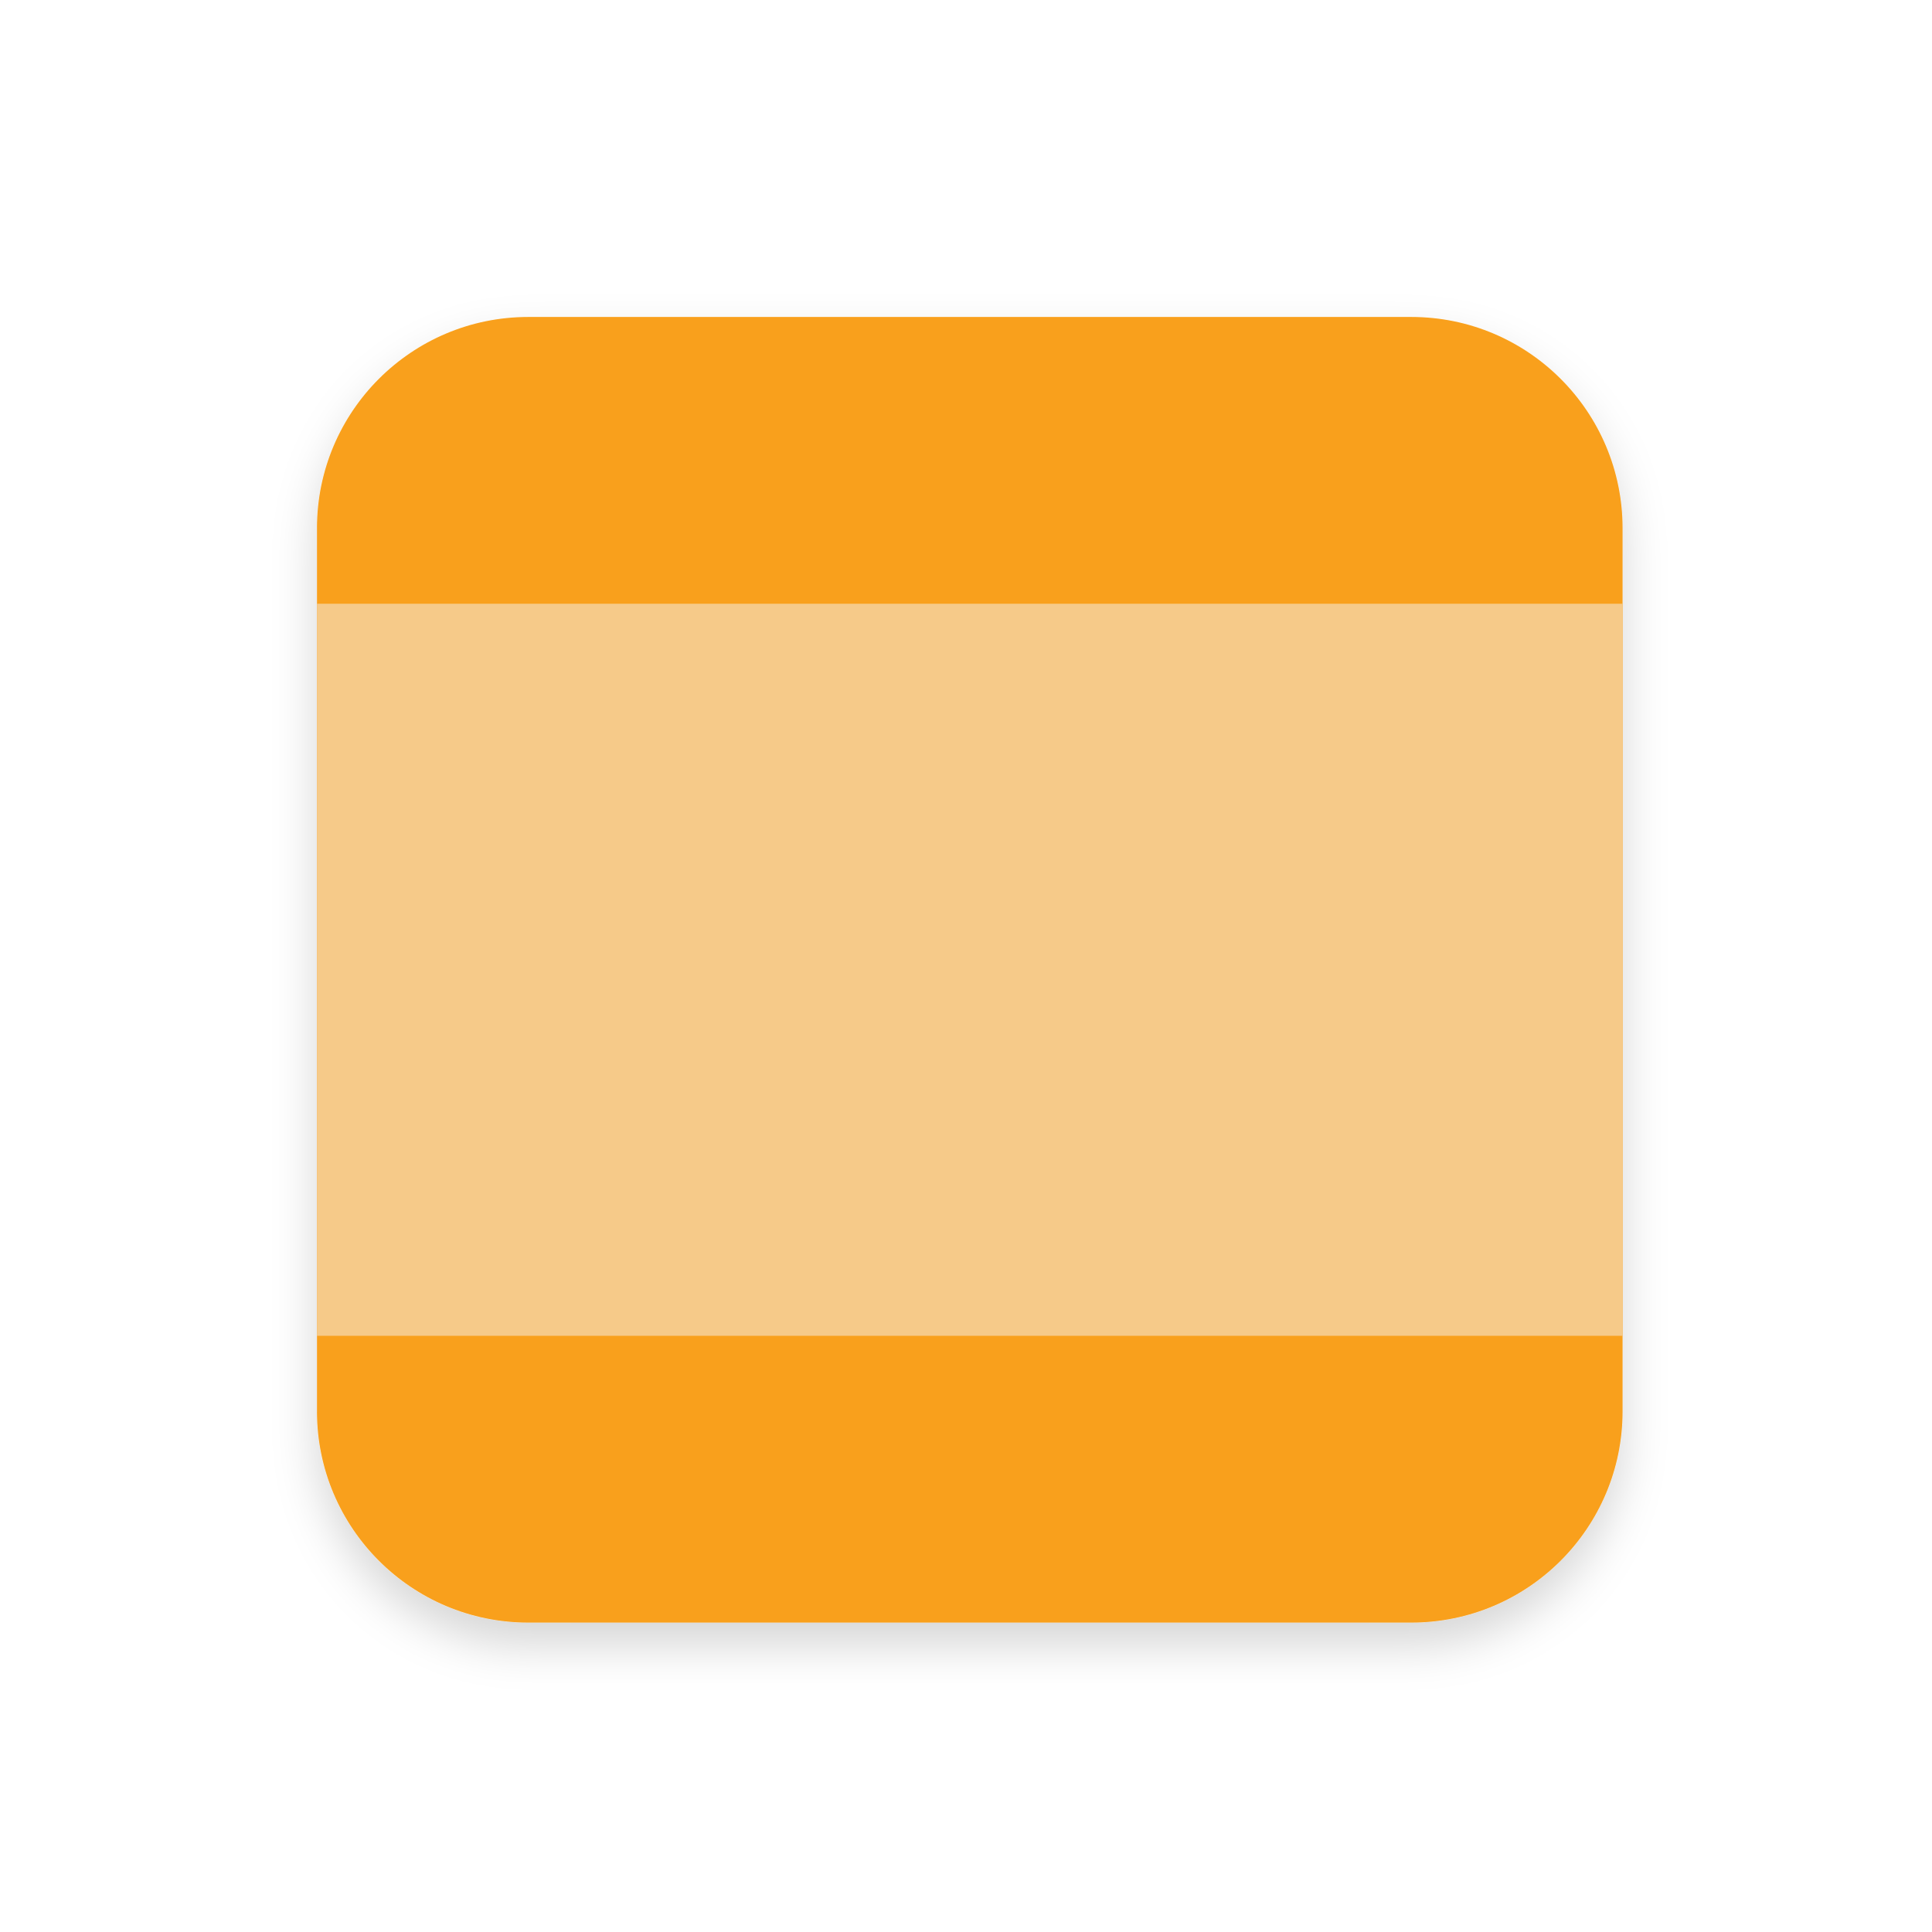
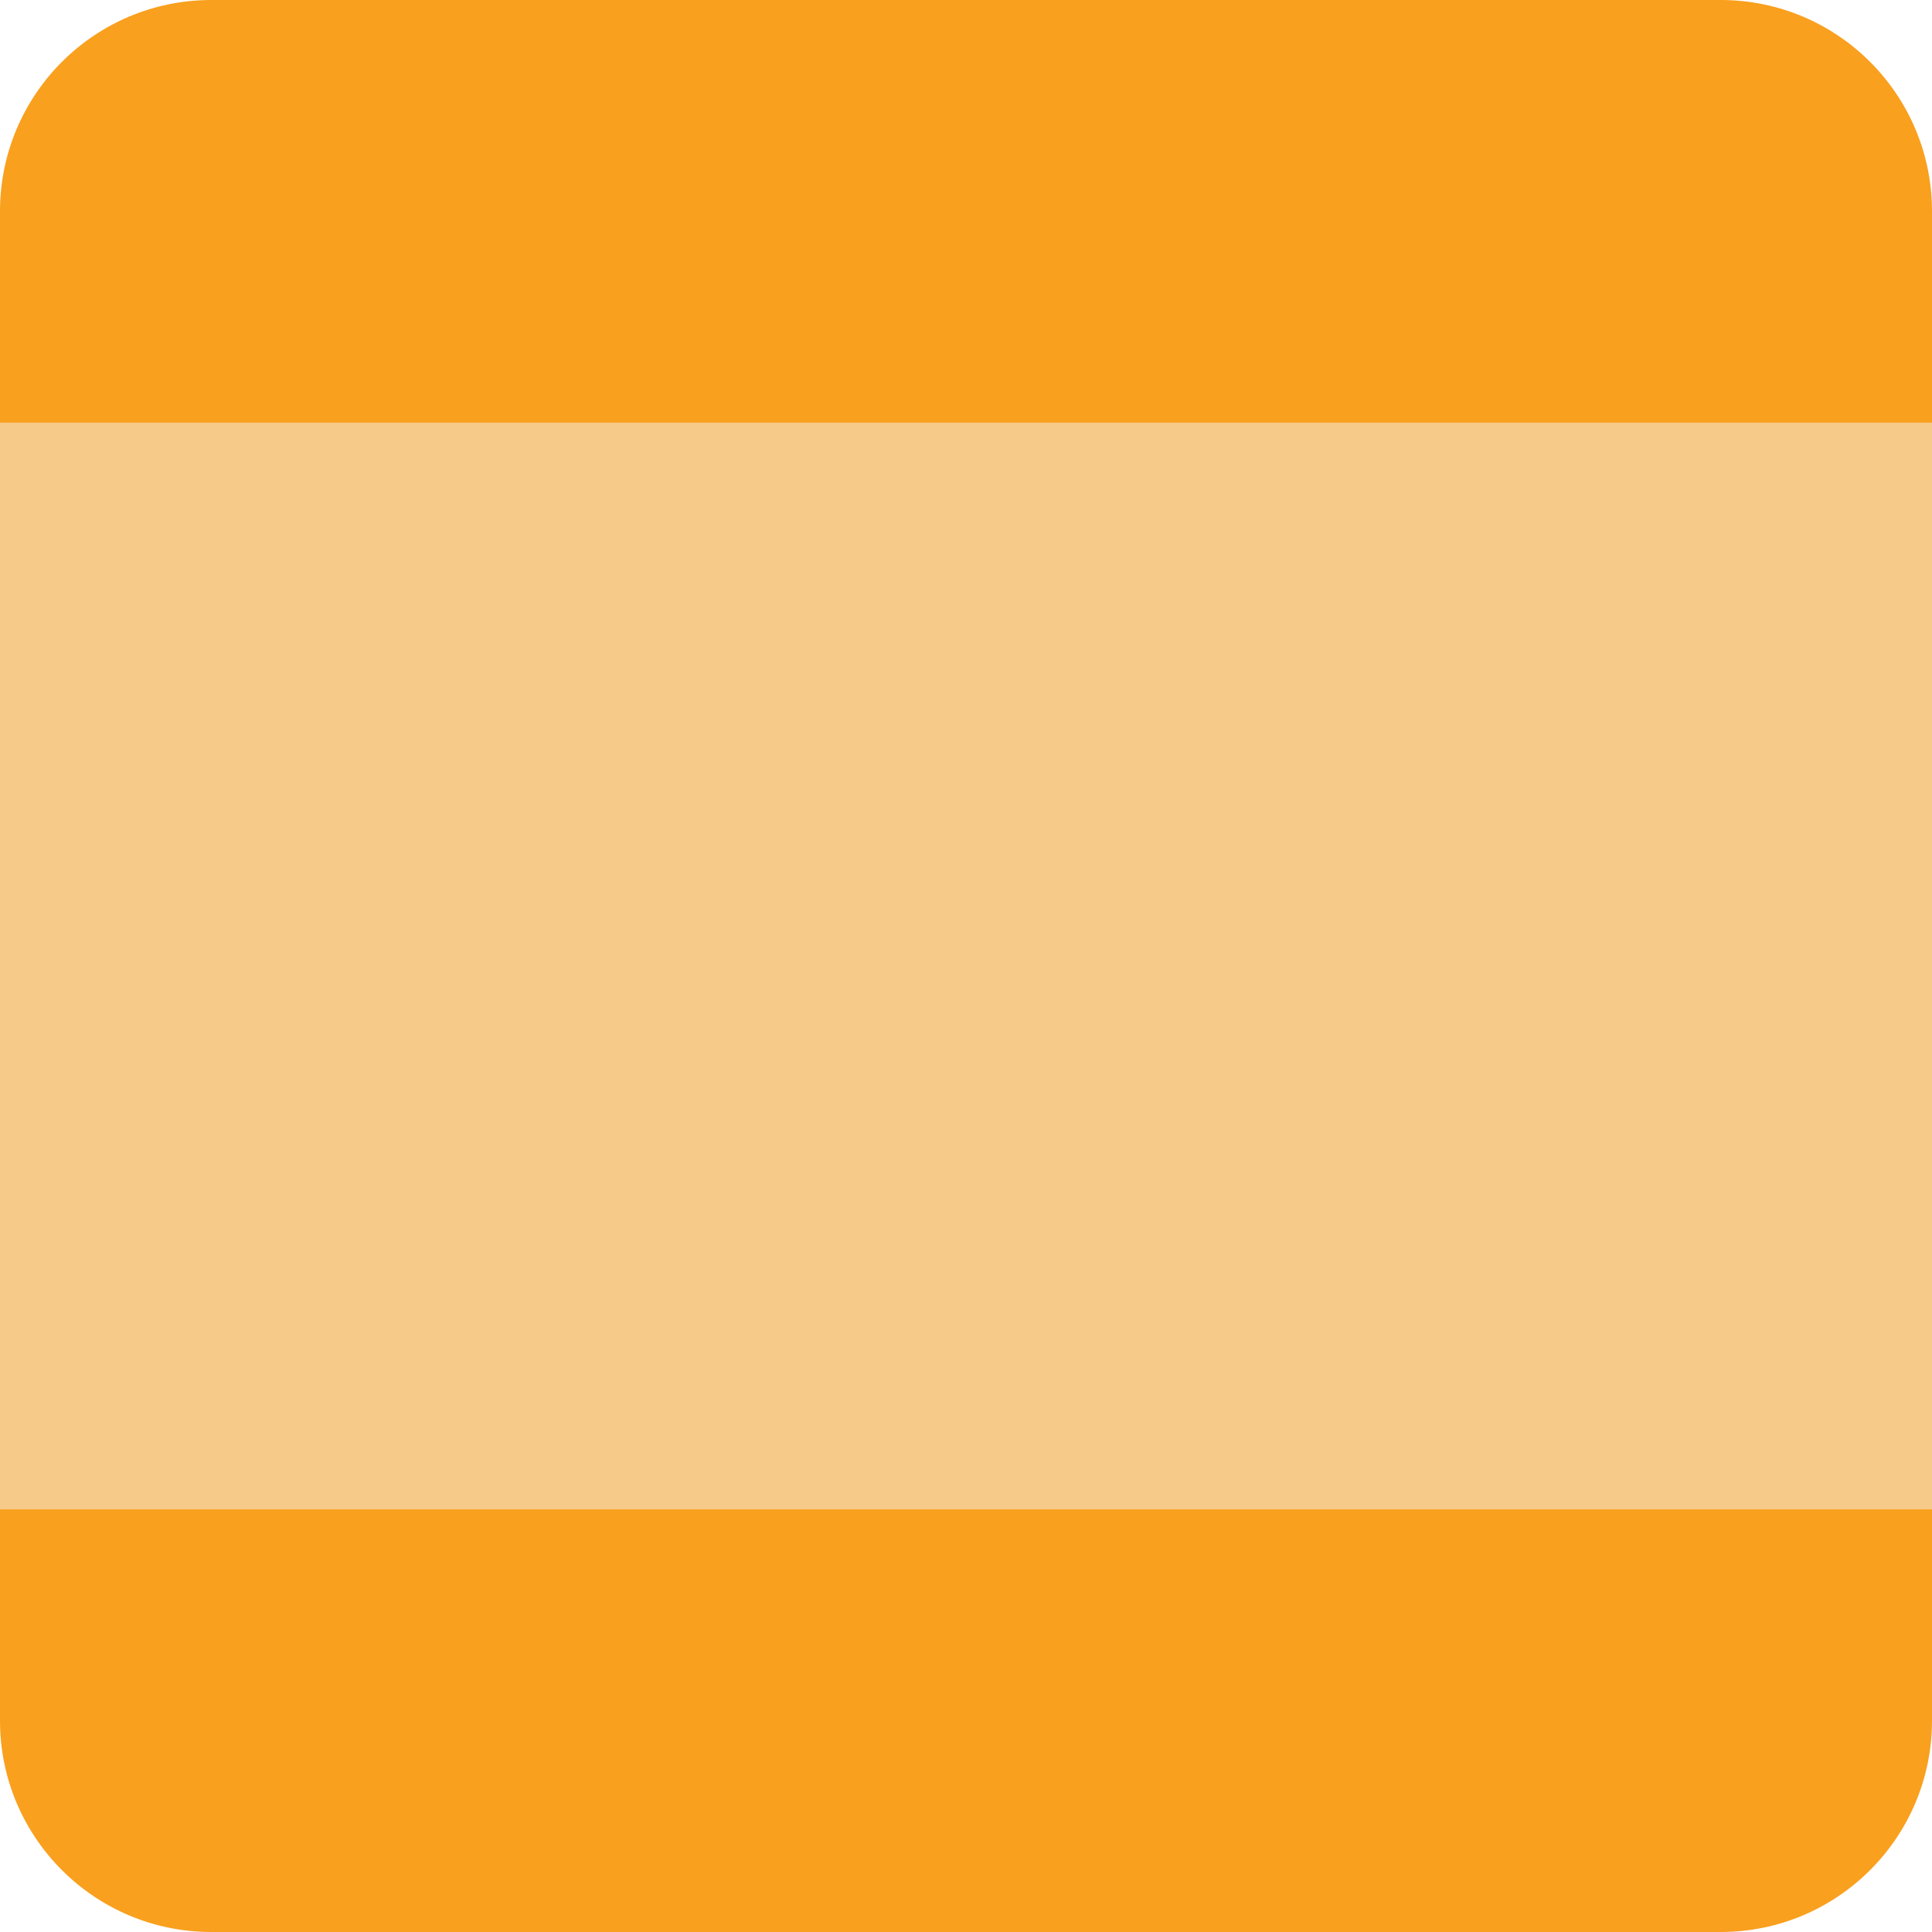
<svg xmlns="http://www.w3.org/2000/svg" width="256" height="256" viewBox="0 0 256 256">
  <defs>
-     <style>.a{clip-path:url(#d);}.b{fill:#f9a01e;}.c{fill:#f6ca89;}.d{filter:url(#a);}</style>
-     <filter id="a" x="33" y="36" width="191" height="191" filterUnits="userSpaceOnUse">
-       <feOffset dy="3" input="SourceAlpha" />
-       <feGaussianBlur stdDeviation="3" result="b" />
-       <feFlood flood-opacity="0.161" />
-       <feComposite operator="in" in2="b" />
-       <feComposite in="SourceGraphic" />
-     </filter>
-     <clipPath id="d">
+     <style>.a{clip-path:url(#b);}.b{fill:#f9a01e;}.c{fill:#f6ca89;}</style>
+     <clipPath id="b">
      <rect width="256" height="256" />
    </clipPath>
  </defs>
-   <g id="c" class="a">
-     <g class="d" transform="matrix(1, 0, 0, 1, 0, 0)">
-       <rect class="b" width="173" height="173" rx="28" transform="translate(42 42)" />
-     </g>
-     <rect class="c" width="173" height="97" transform="translate(42 80)" />
+   <g id="a" class="a">
+     <rect class="b" width="256" height="256" rx="28" />
+     <rect class="c" width="256" height="144" transform="translate(0 56)" />
  </g>
</svg>
